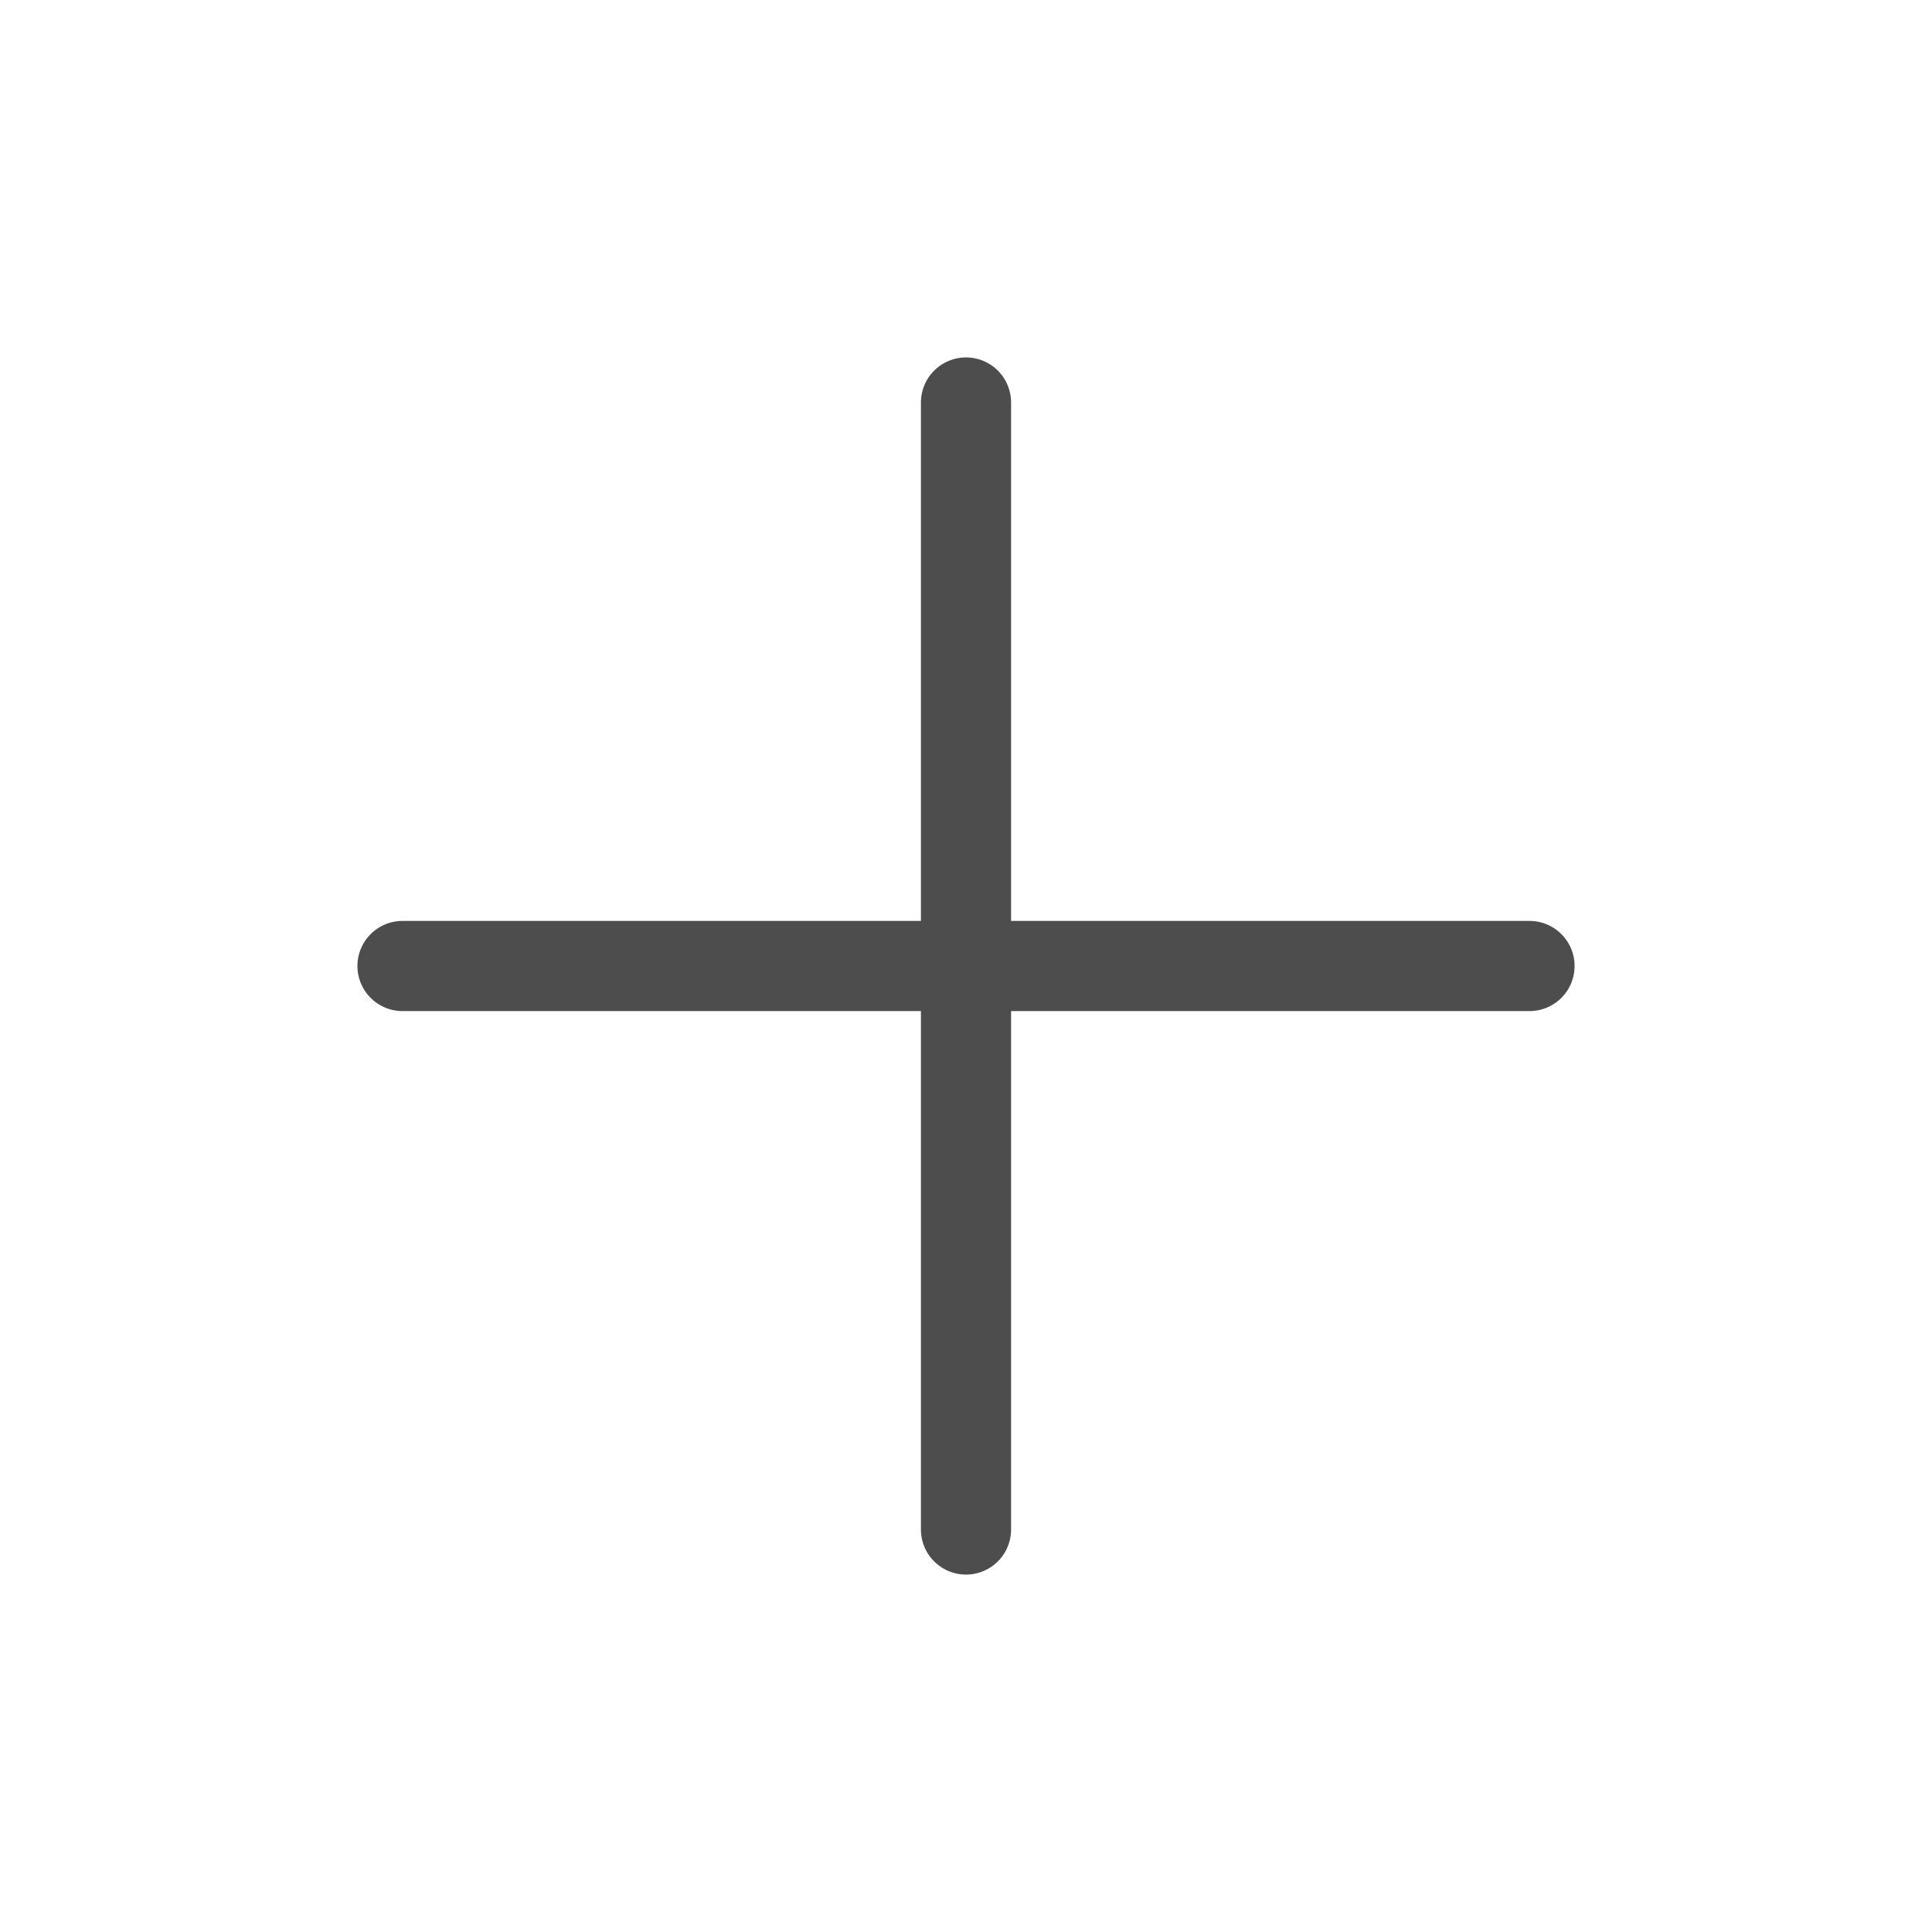
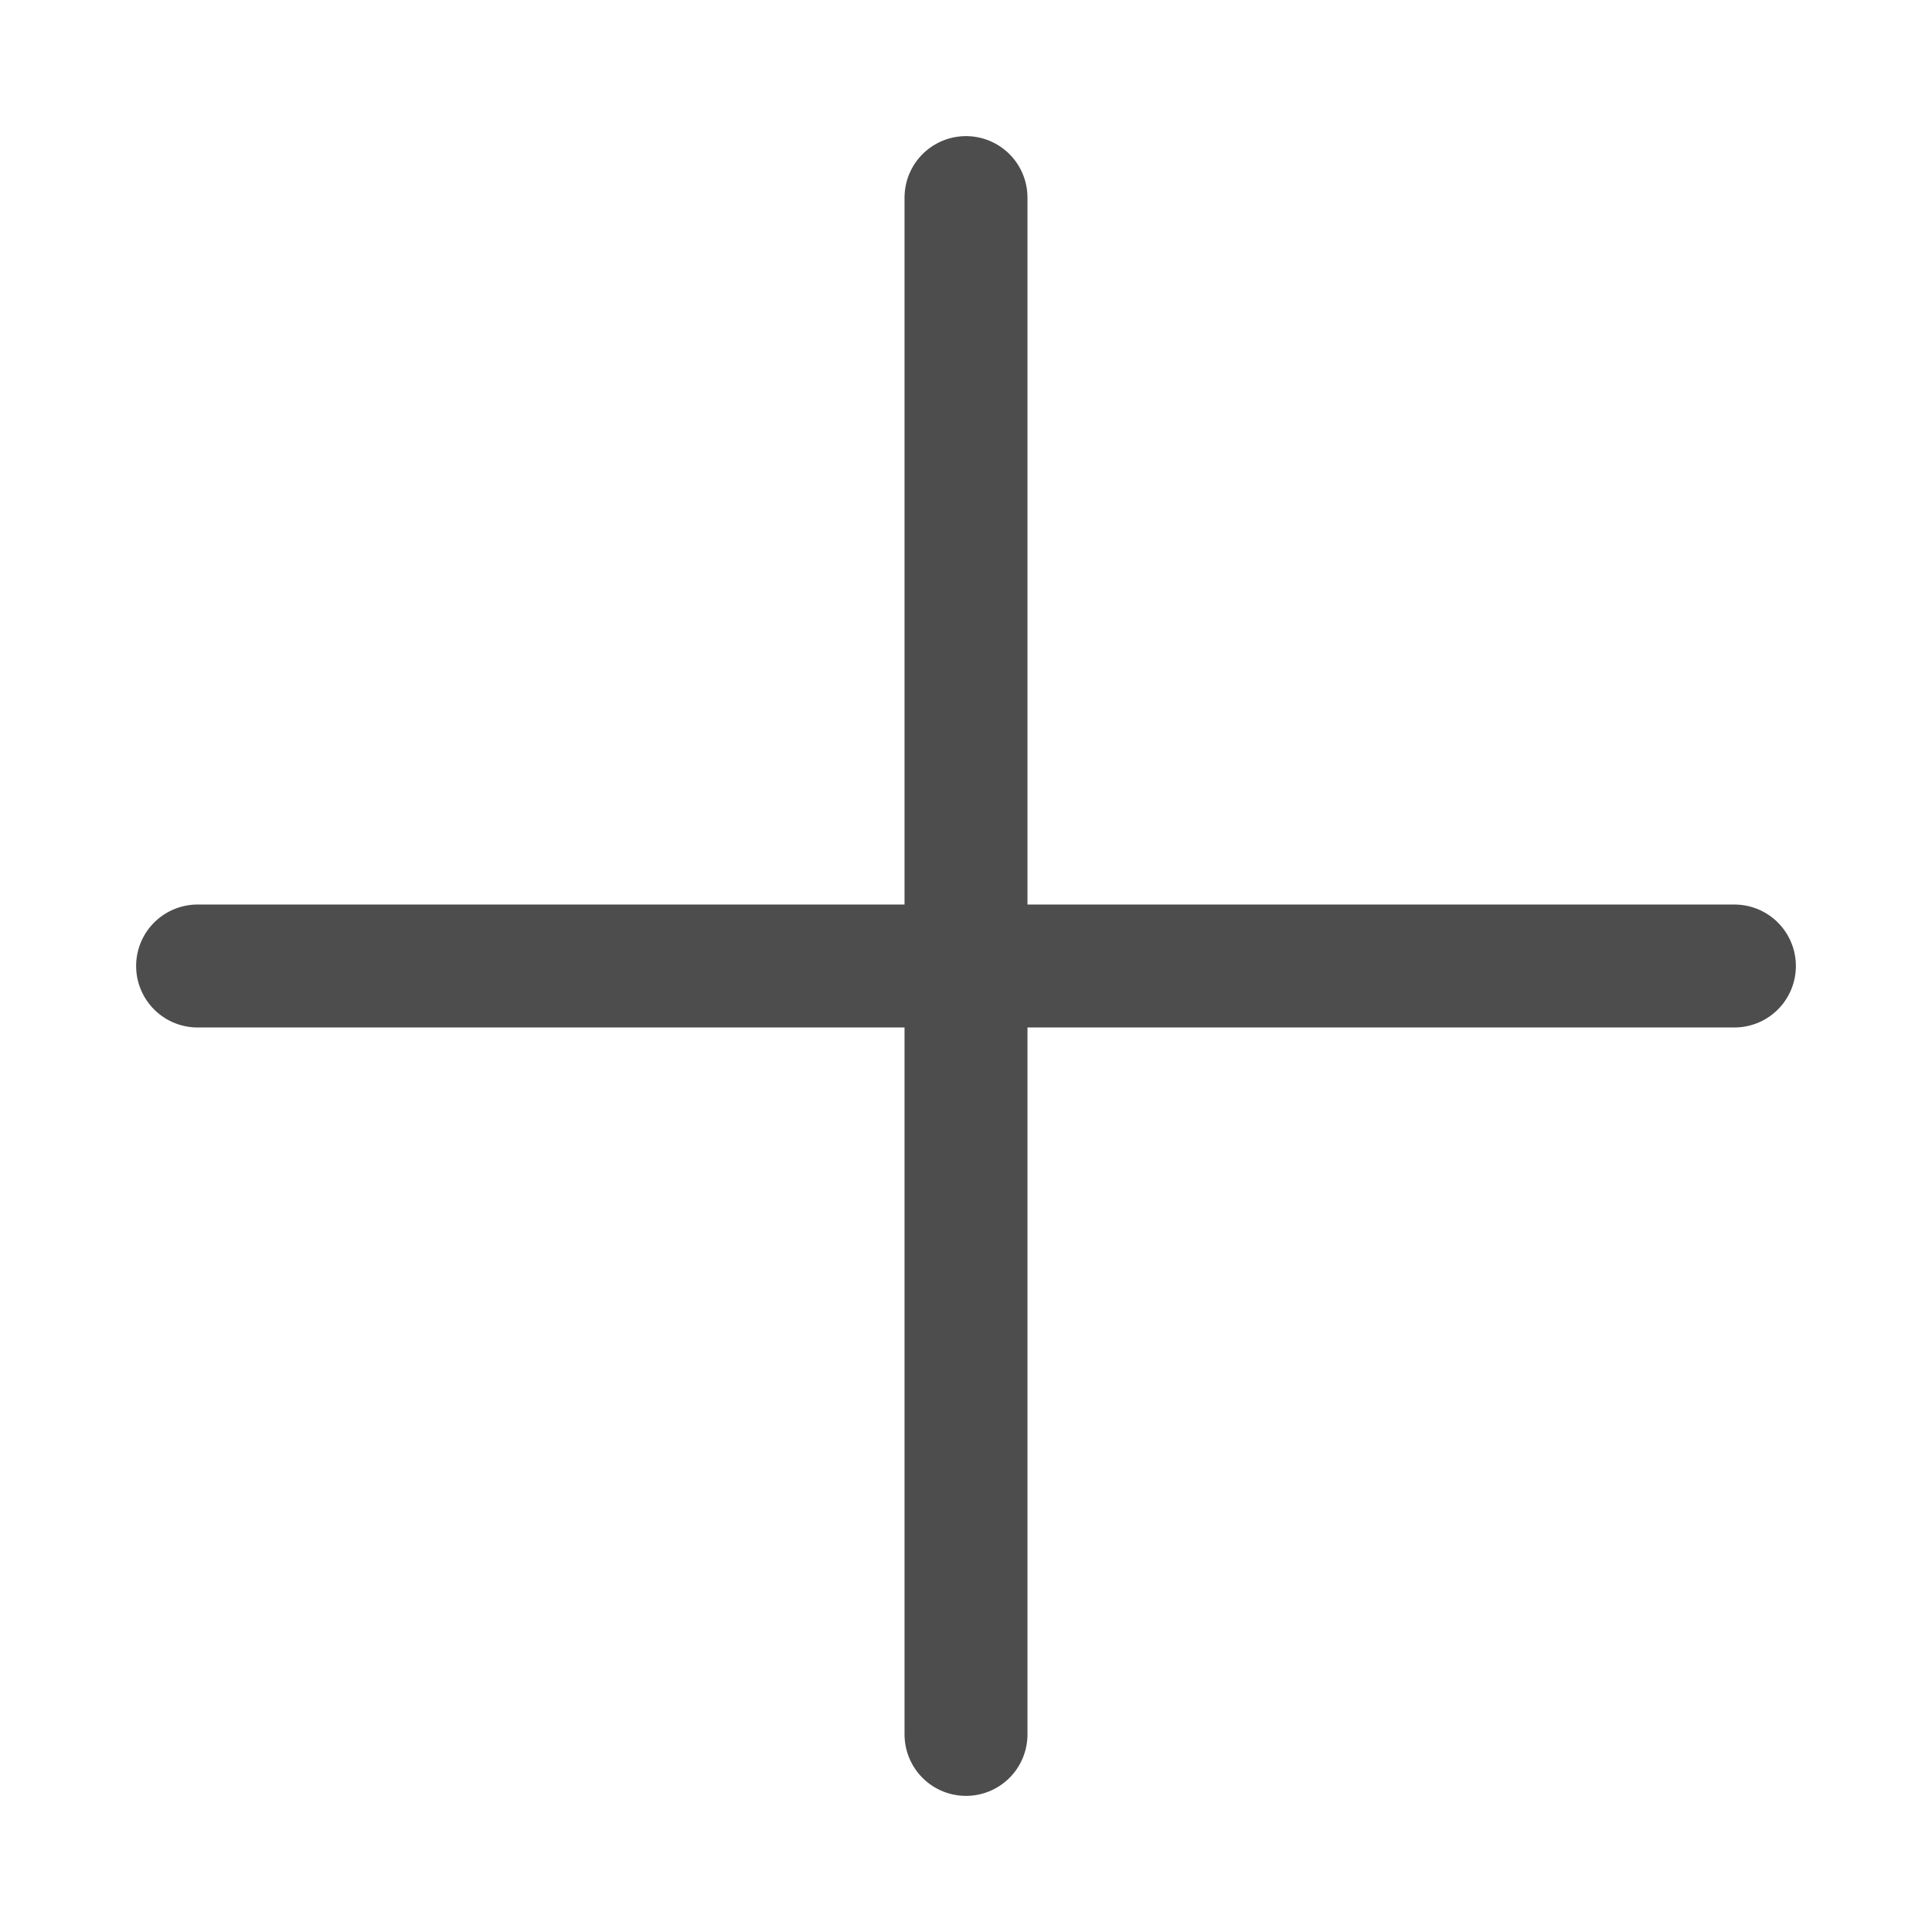
- <svg xmlns="http://www.w3.org/2000/svg" width="15" height="15" viewBox="0 0 15 15" fill="none">
-   <path d="M7.5 3.125V11.875" stroke="#4D4D4D" stroke-width="0.7" stroke-linecap="round" stroke-linejoin="round" />
-   <path d="M3.125 7.5H11.875" stroke="#4D4D4D" stroke-width="0.7" stroke-linecap="round" stroke-linejoin="round" />
+ <svg xmlns="http://www.w3.org/2000/svg" width="11" height="11" viewBox="0 0 11 11" fill="none">
+   <path d="M5.5 1.125V9.875" stroke="#4D4D4D" stroke-width="0.7" stroke-linecap="round" stroke-linejoin="round" />
+   <path d="M1.125 5.5H9.875" stroke="#4D4D4D" stroke-width="0.7" stroke-linecap="round" stroke-linejoin="round" />
</svg>
